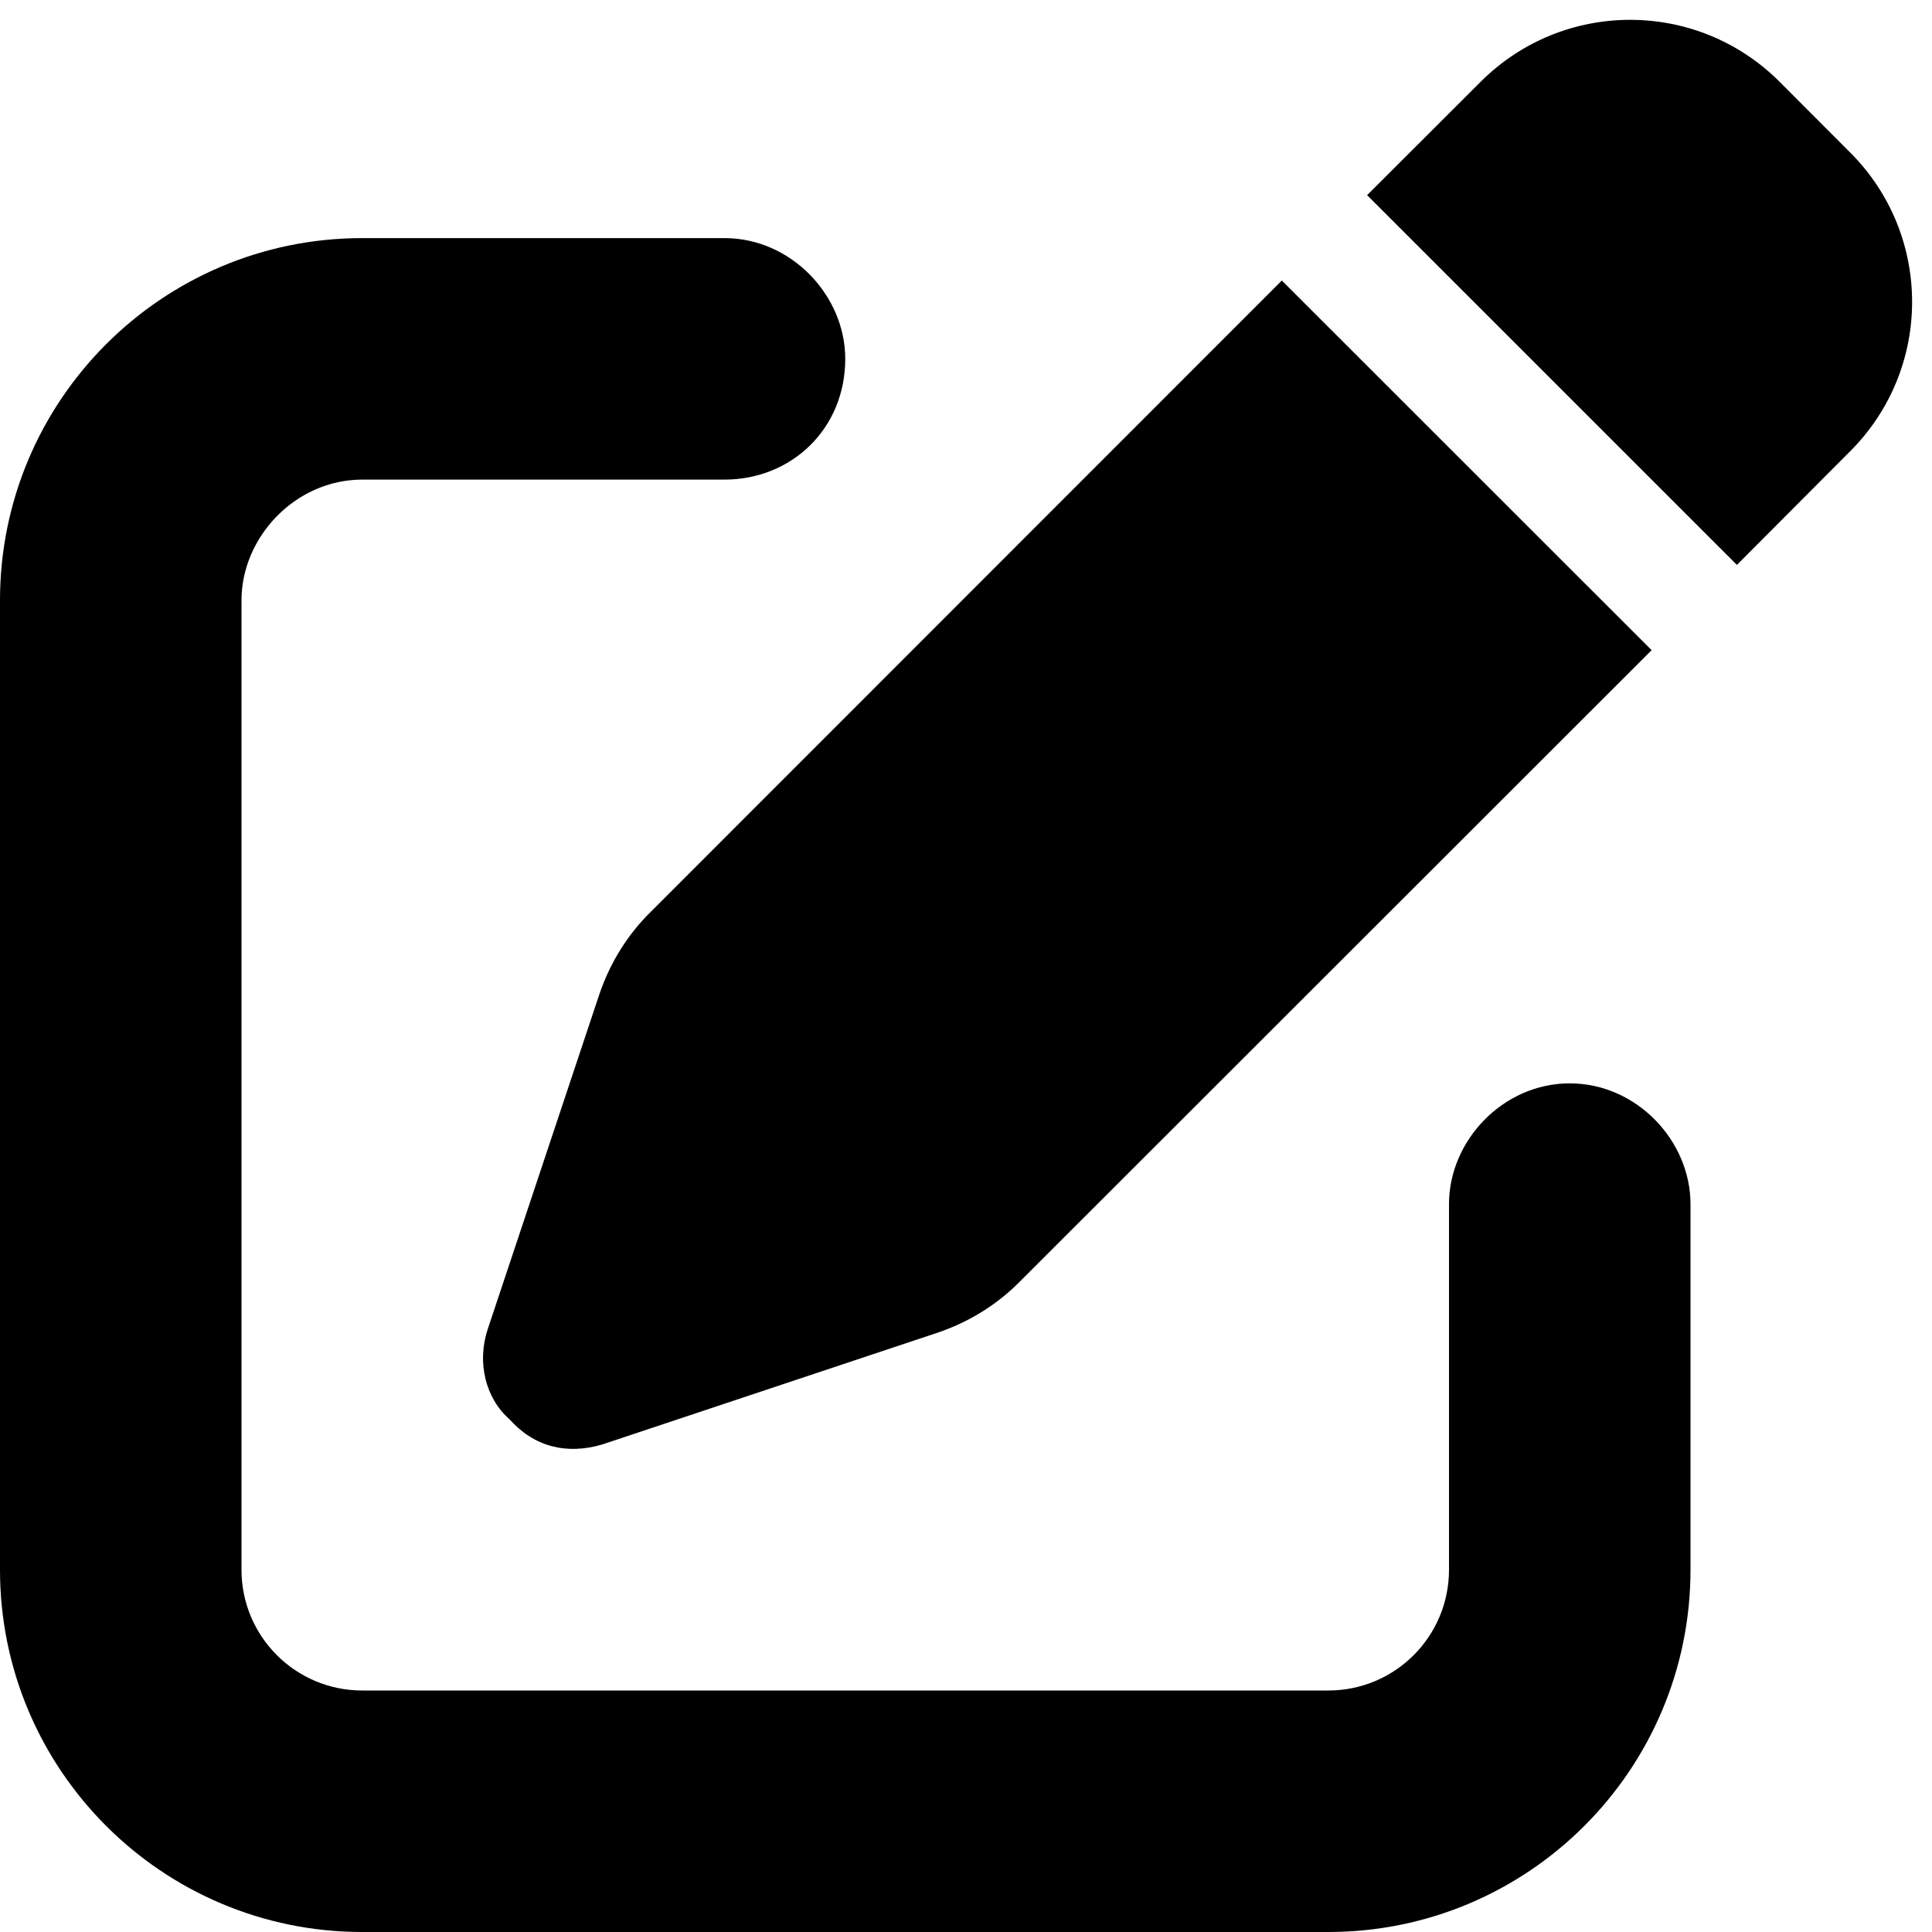
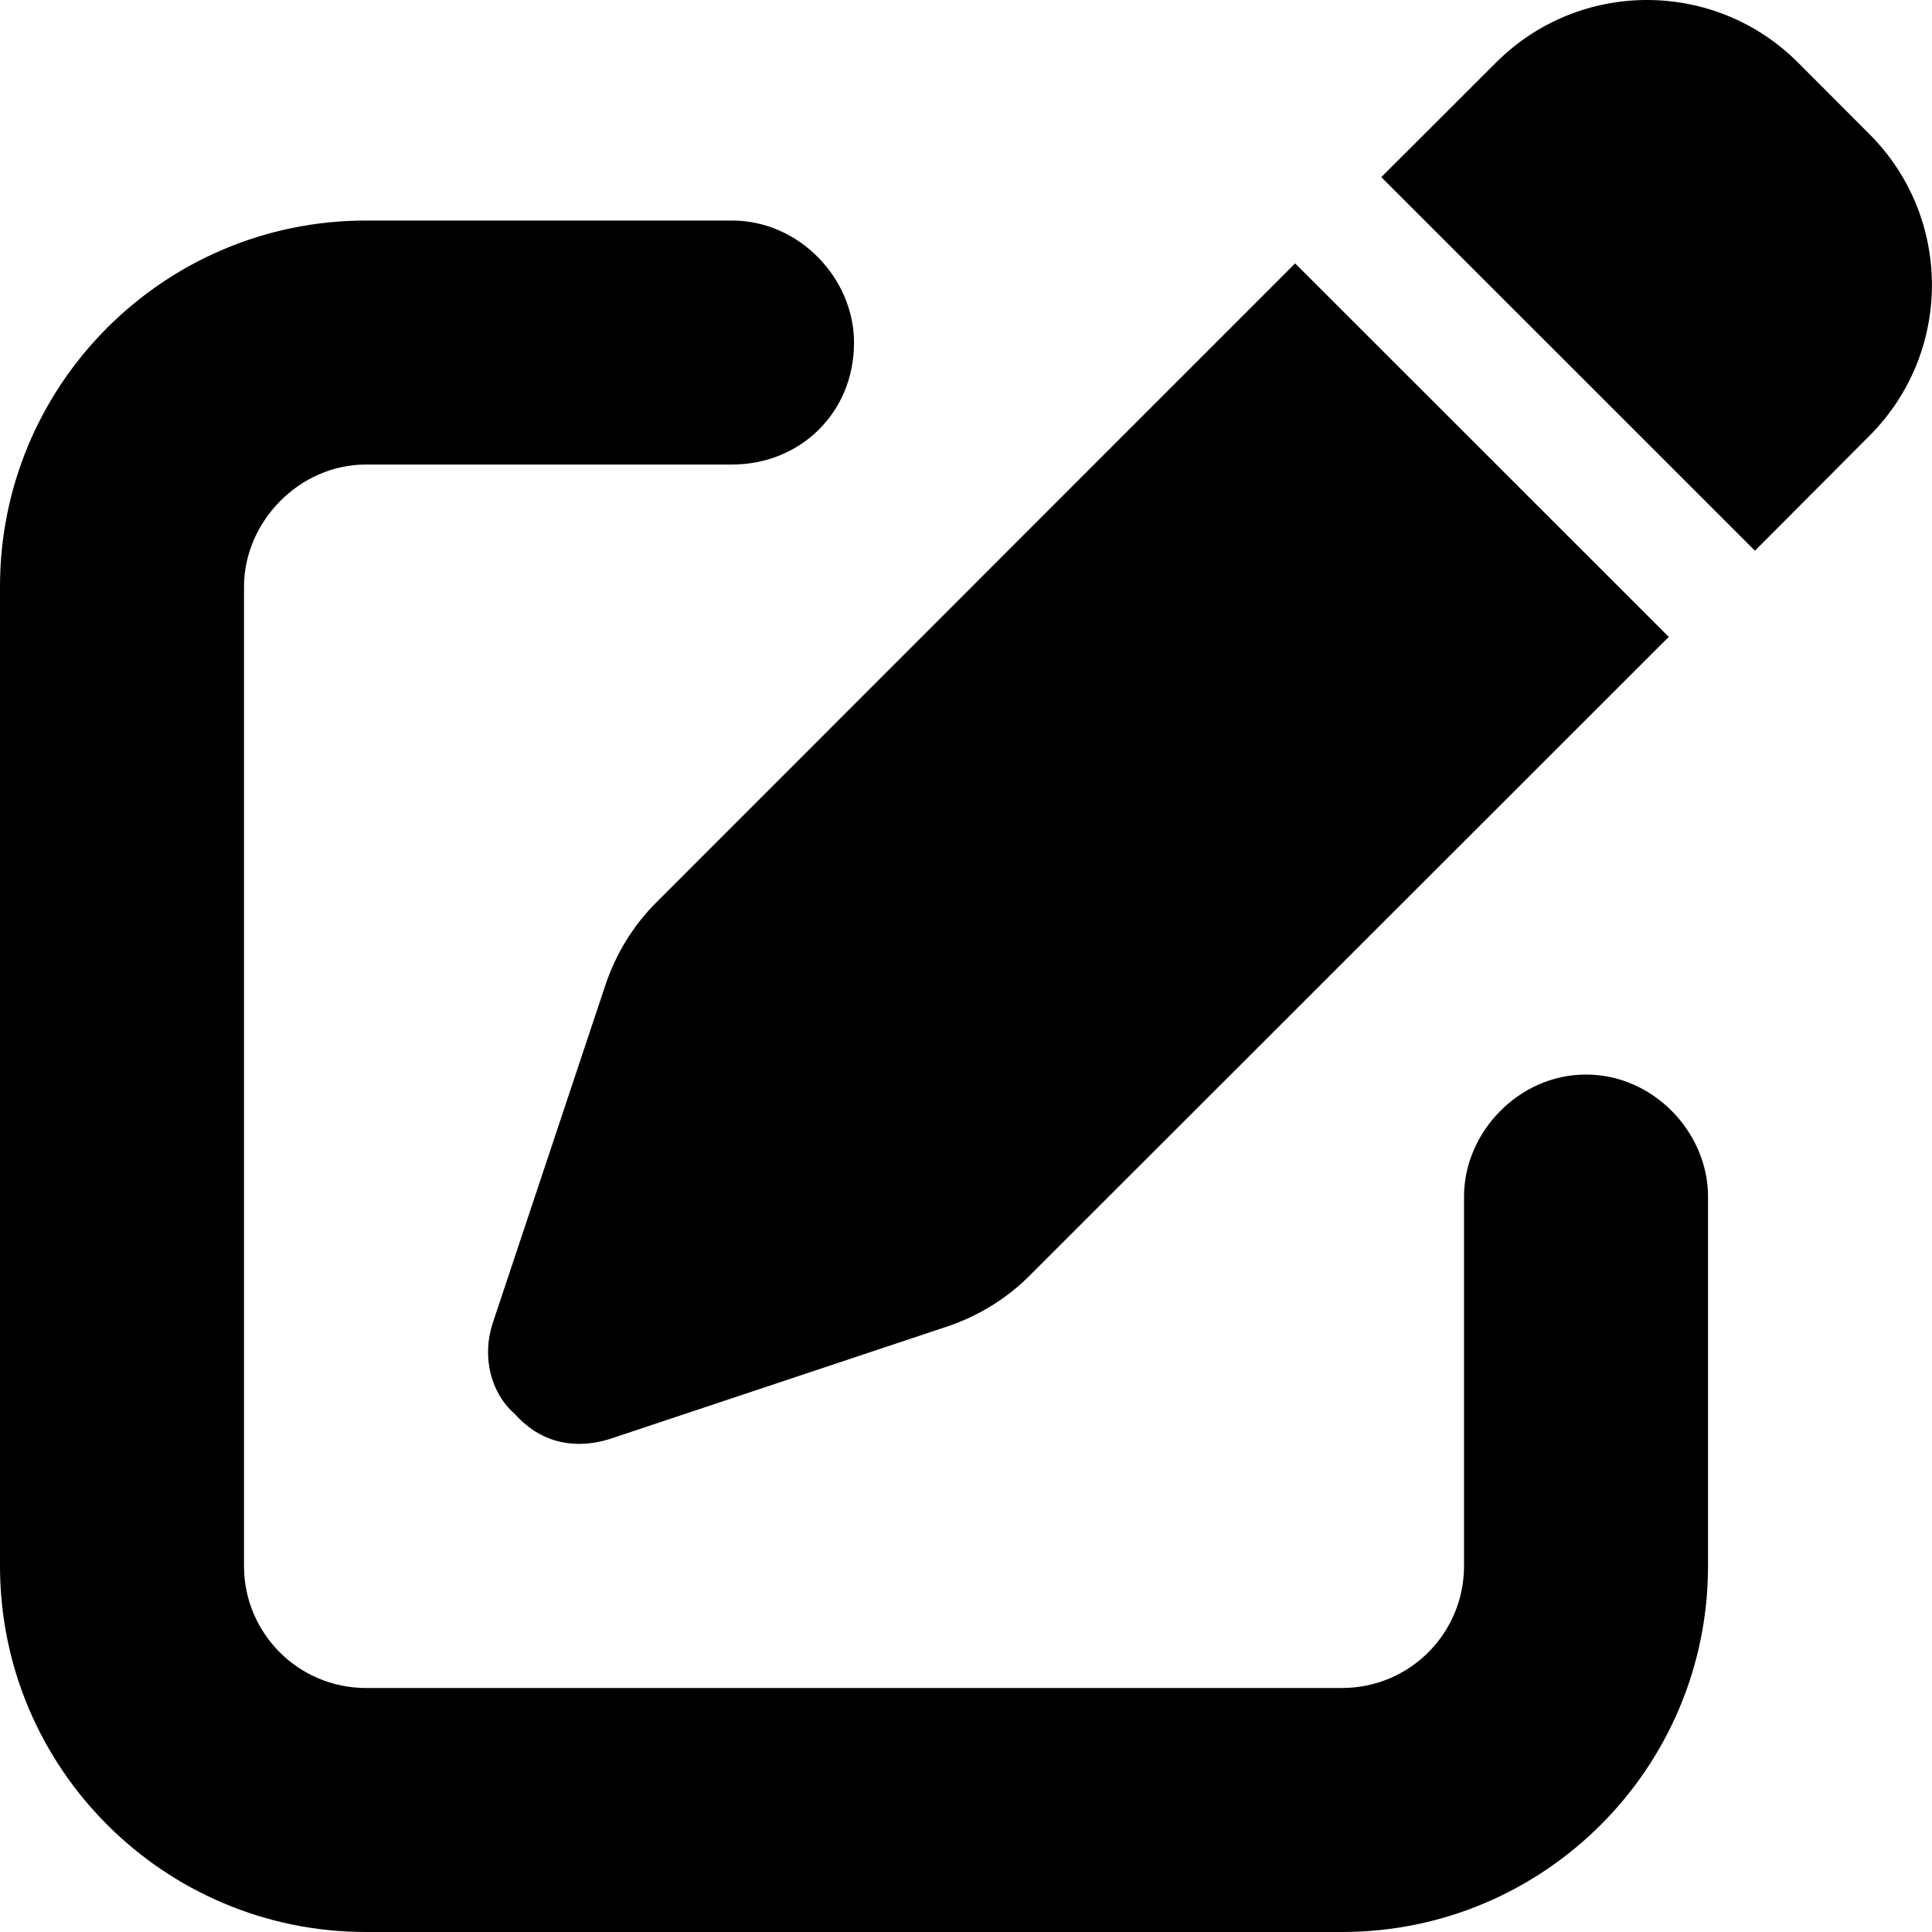
- <svg xmlns="http://www.w3.org/2000/svg" viewBox="0 0 512 512">
-   <path d="M490.3 40.4C512.2 62.27 512.2 97.73 490.3 119.6L460.3 149.7L362.3 51.72L392.4 21.66C414.3-.213 449.7-.213 471.6 21.66L490.3 40.4zM172.4 241.7L339.7 74.34L437.7 172.3L270.3 339.6C264.2 345.8 256.7 350.4 248.4 353.2L159.6 382.8C150.1 385.6 141.5 383.4 135 376.1C128.6 370.5 126.4 361 129.2 352.4L158.8 263.6C161.6 255.3 166.2 247.8 172.4 241.7V241.7zM192 63.1C209.7 63.1 224 78.33 224 95.1C224 113.7 209.7 127.1 192 127.1H96C78.33 127.1 64 142.3 64 159.1V416C64 433.7 78.33 448 96 448H352C369.7 448 384 433.7 384 416V319.1C384 302.3 398.3 287.1 416 287.1C433.7 287.1 448 302.3 448 319.1V416C448 469 405 512 352 512H96C42.98 512 0 469 0 416V159.1C0 106.1 42.98 63.1 96 63.1H192z" />
+ <svg xmlns="http://www.w3.org/2000/svg" version="1.1" id="Capa_1" x="0px" y="0px" width="589.147px" height="589.17px" viewBox="0 129.415 589.147 589.17" enable-background="new 0 129.415 589.147 589.17" xml:space="preserve">
+   <path d="M570.05,170.276c25.463,25.427,25.463,66.655,0,92.083l-34.88,34.996L421.231,183.438l34.995-34.949  c25.463-25.432,66.621-25.432,92.083,0L570.05,170.276z M200.442,404.319l194.513-194.583l113.94,113.894L314.266,518.144  c-7.092,7.208-15.812,12.557-25.462,15.812L185.56,568.37c-11.045,3.255-21.044,0.697-28.602-7.79  c-7.44-6.511-9.998-17.556-6.743-27.555l34.415-103.244C187.885,420.131,193.234,411.411,200.442,404.319L200.442,404.319z   M223.23,196.668c20.579,0,37.205,17.708,37.205,37.205c0,21.625-16.626,37.205-37.205,37.205H111.615  c-20.545,0-37.205,17.672-37.205,37.205V606.97c0,20.579,16.66,37.205,37.205,37.205h297.64c20.579,0,37.205-16.626,37.205-37.205  V494.309c0-19.532,16.626-37.205,37.205-37.205s37.205,17.673,37.205,37.205V606.97c0,61.621-49.994,111.615-111.615,111.615  h-297.64C49.971,718.585,0,668.591,0,606.97V308.284c0-61.621,49.971-111.615,111.615-111.615H223.23z" />
</svg>
